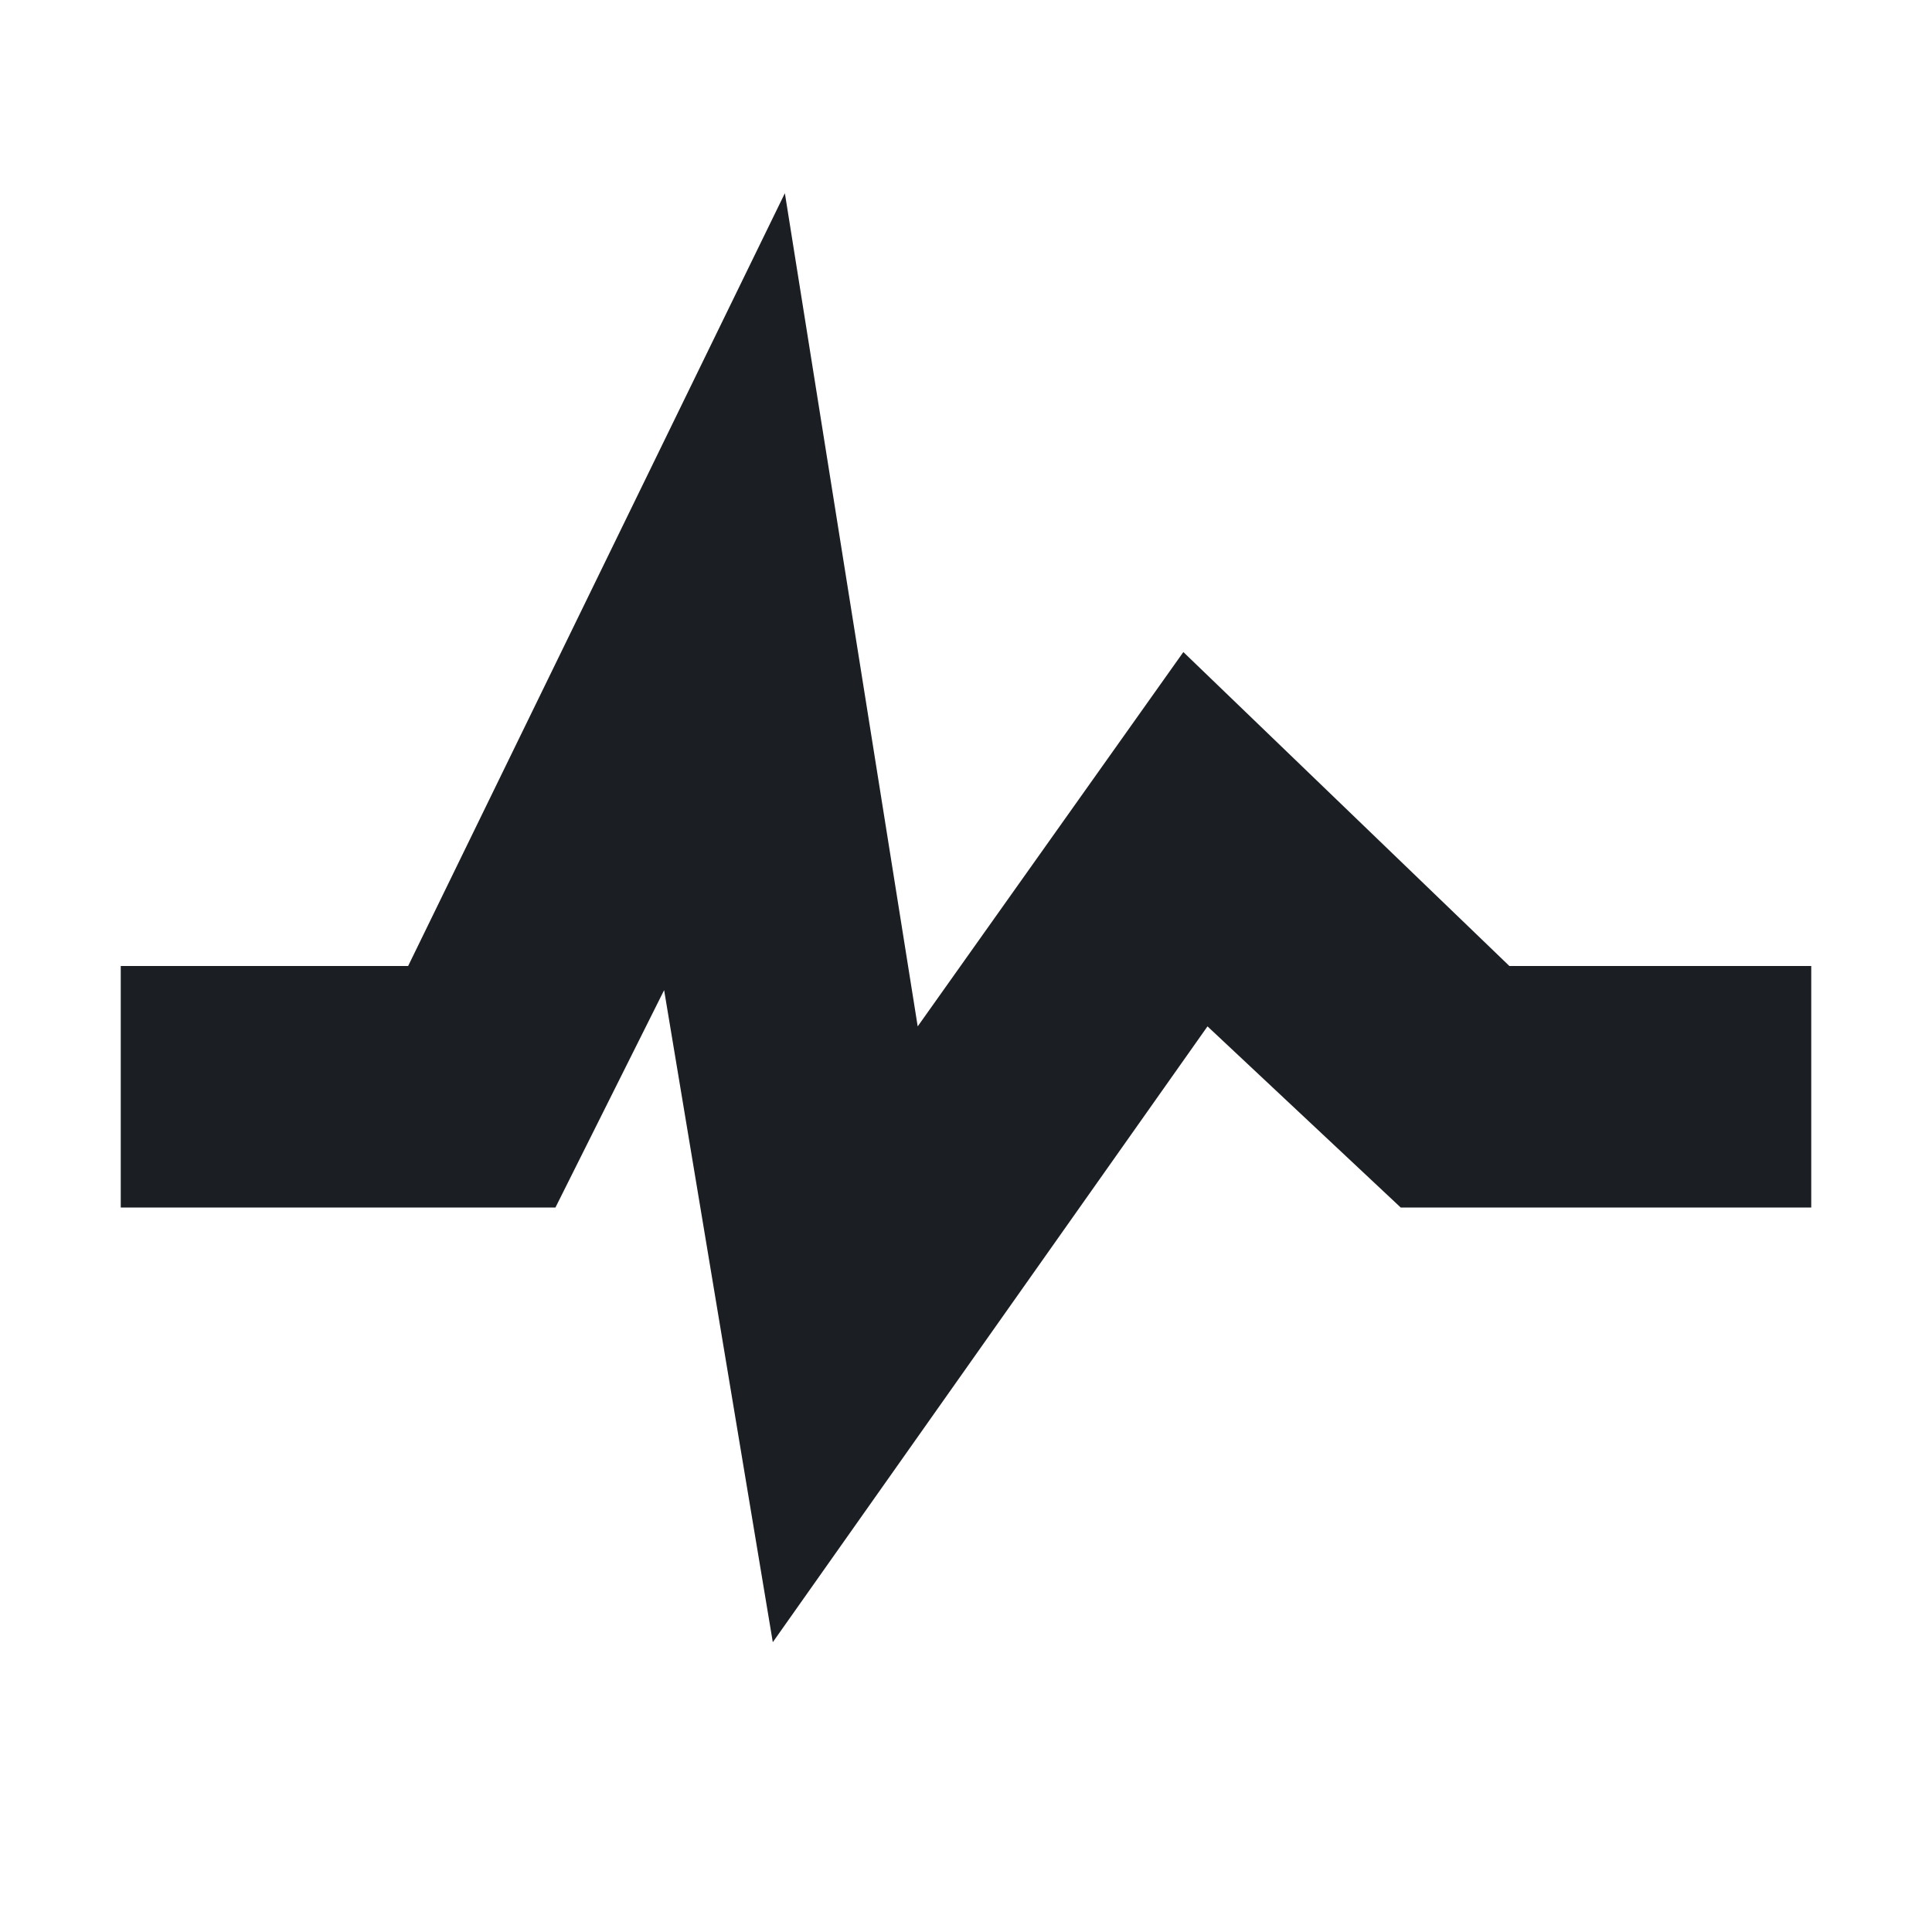
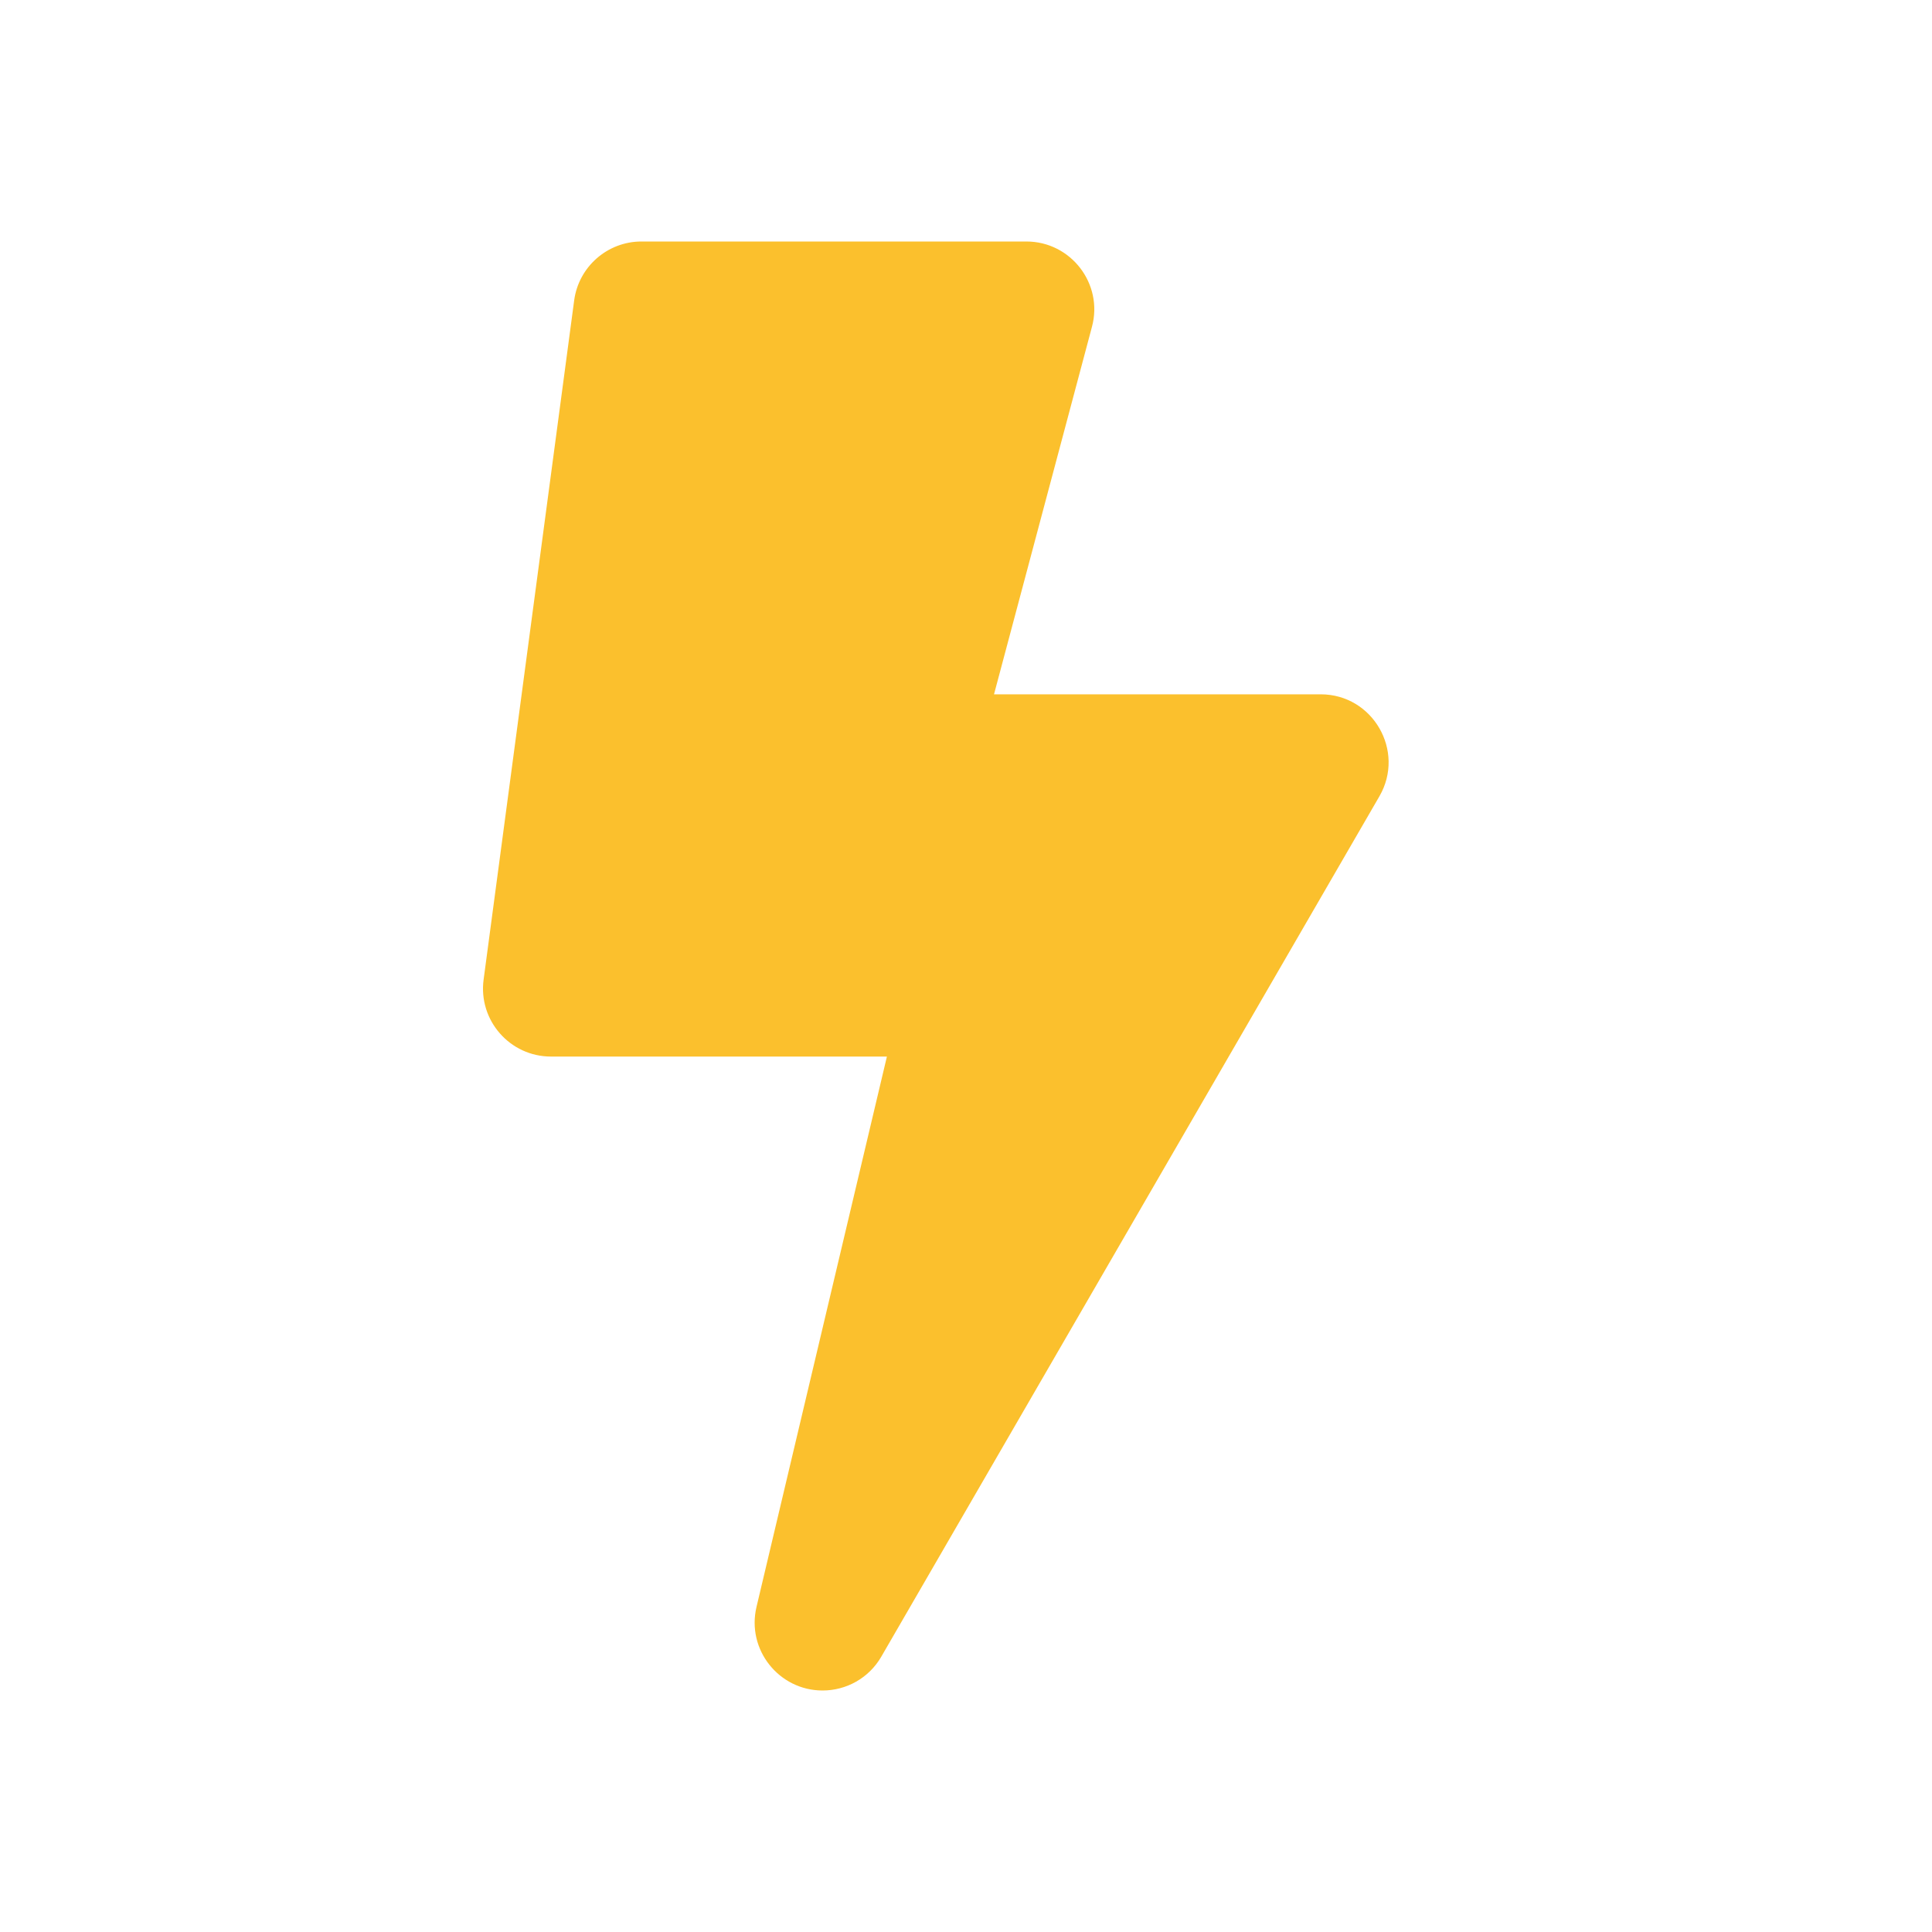
<svg xmlns="http://www.w3.org/2000/svg" width="16" height="16" viewBox="0 0 16 16" fill="none">
-   <path fill-rule="evenodd" clip-rule="evenodd" d="M12.5 8L9.8 5.4L7.6 8.5L6.5 1.6L3.38 8H1V10H4.6L5.5 8.2L6.4 13.6L10 8.5L11.6 10H15V8H12.5V8Z" fill="#1B1F23" />
+   <path d="M10.937 5.75H8.232L9.043 2.707C9.139 2.351 8.869 2 8.5 2H5.312C5.031 2 4.792 2.209 4.755 2.488L4.005 8.113C3.96 8.45 4.223 8.75 4.563 8.75H7.345L6.265 13.308C6.181 13.664 6.453 14 6.812 14C7.008 14 7.196 13.898 7.299 13.719L11.424 6.594C11.64 6.22 11.37 5.75 10.937 5.75V5.75Z" fill="#FBC02D" />
</svg>
